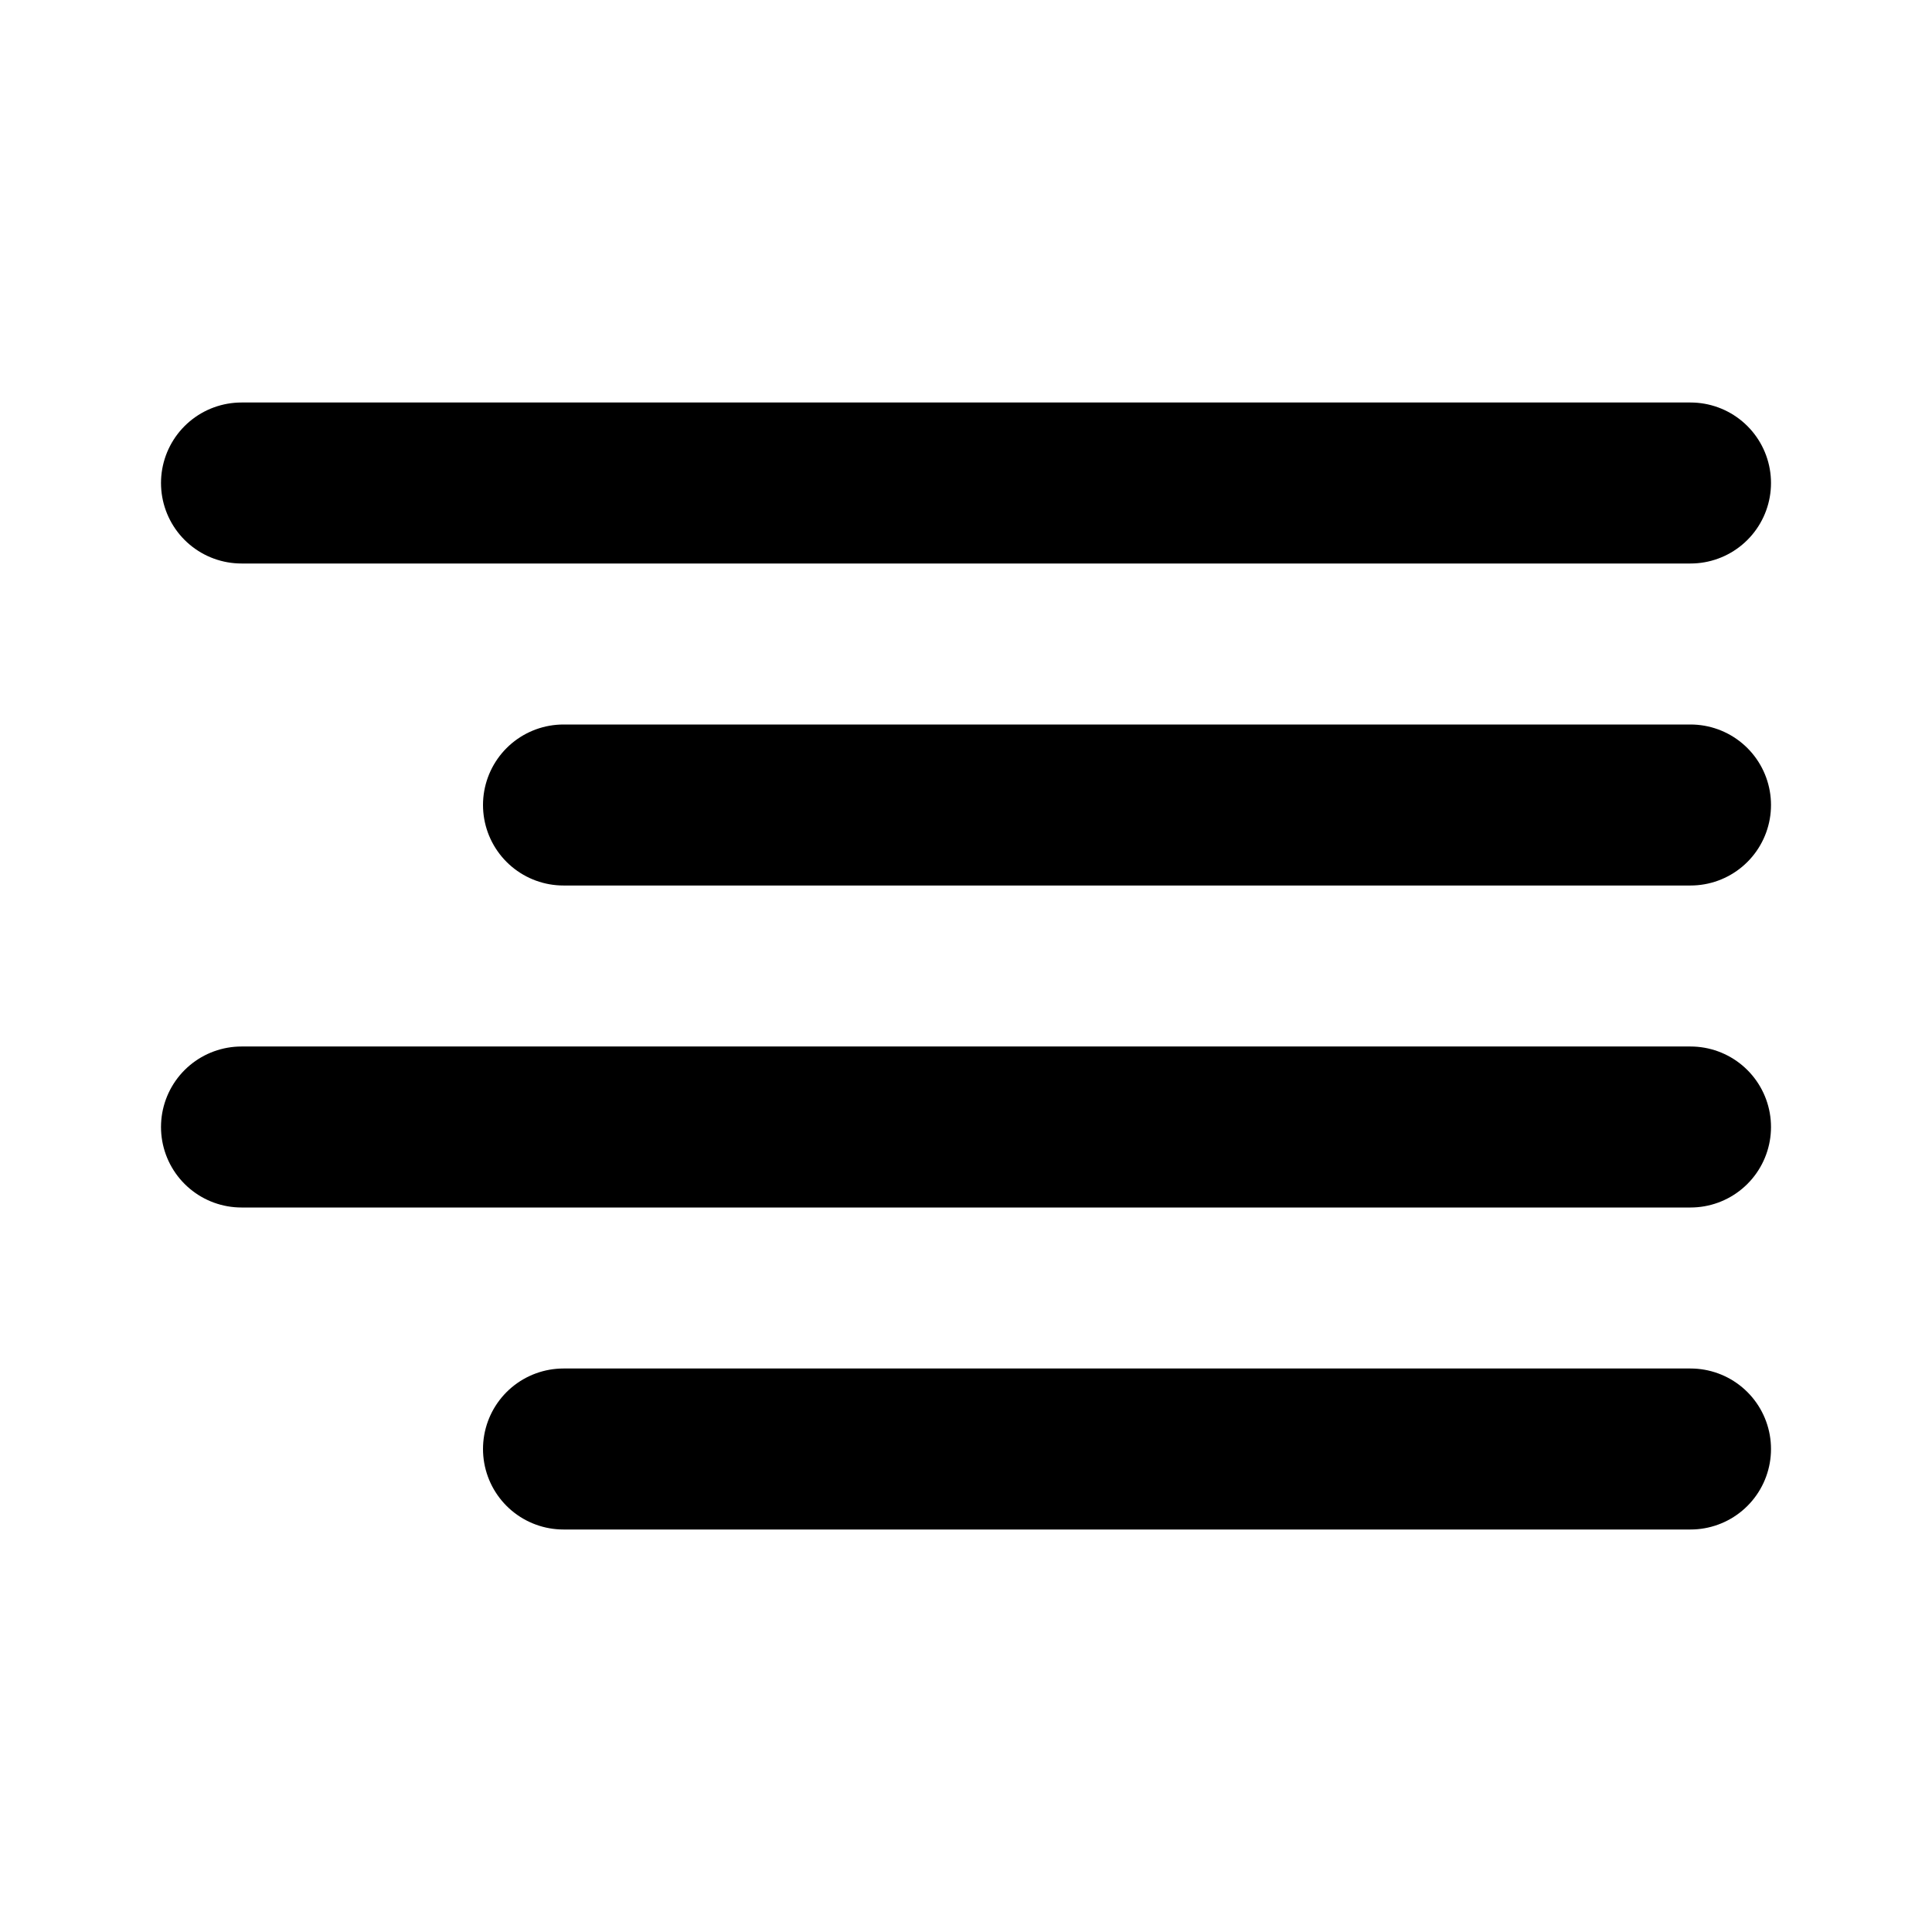
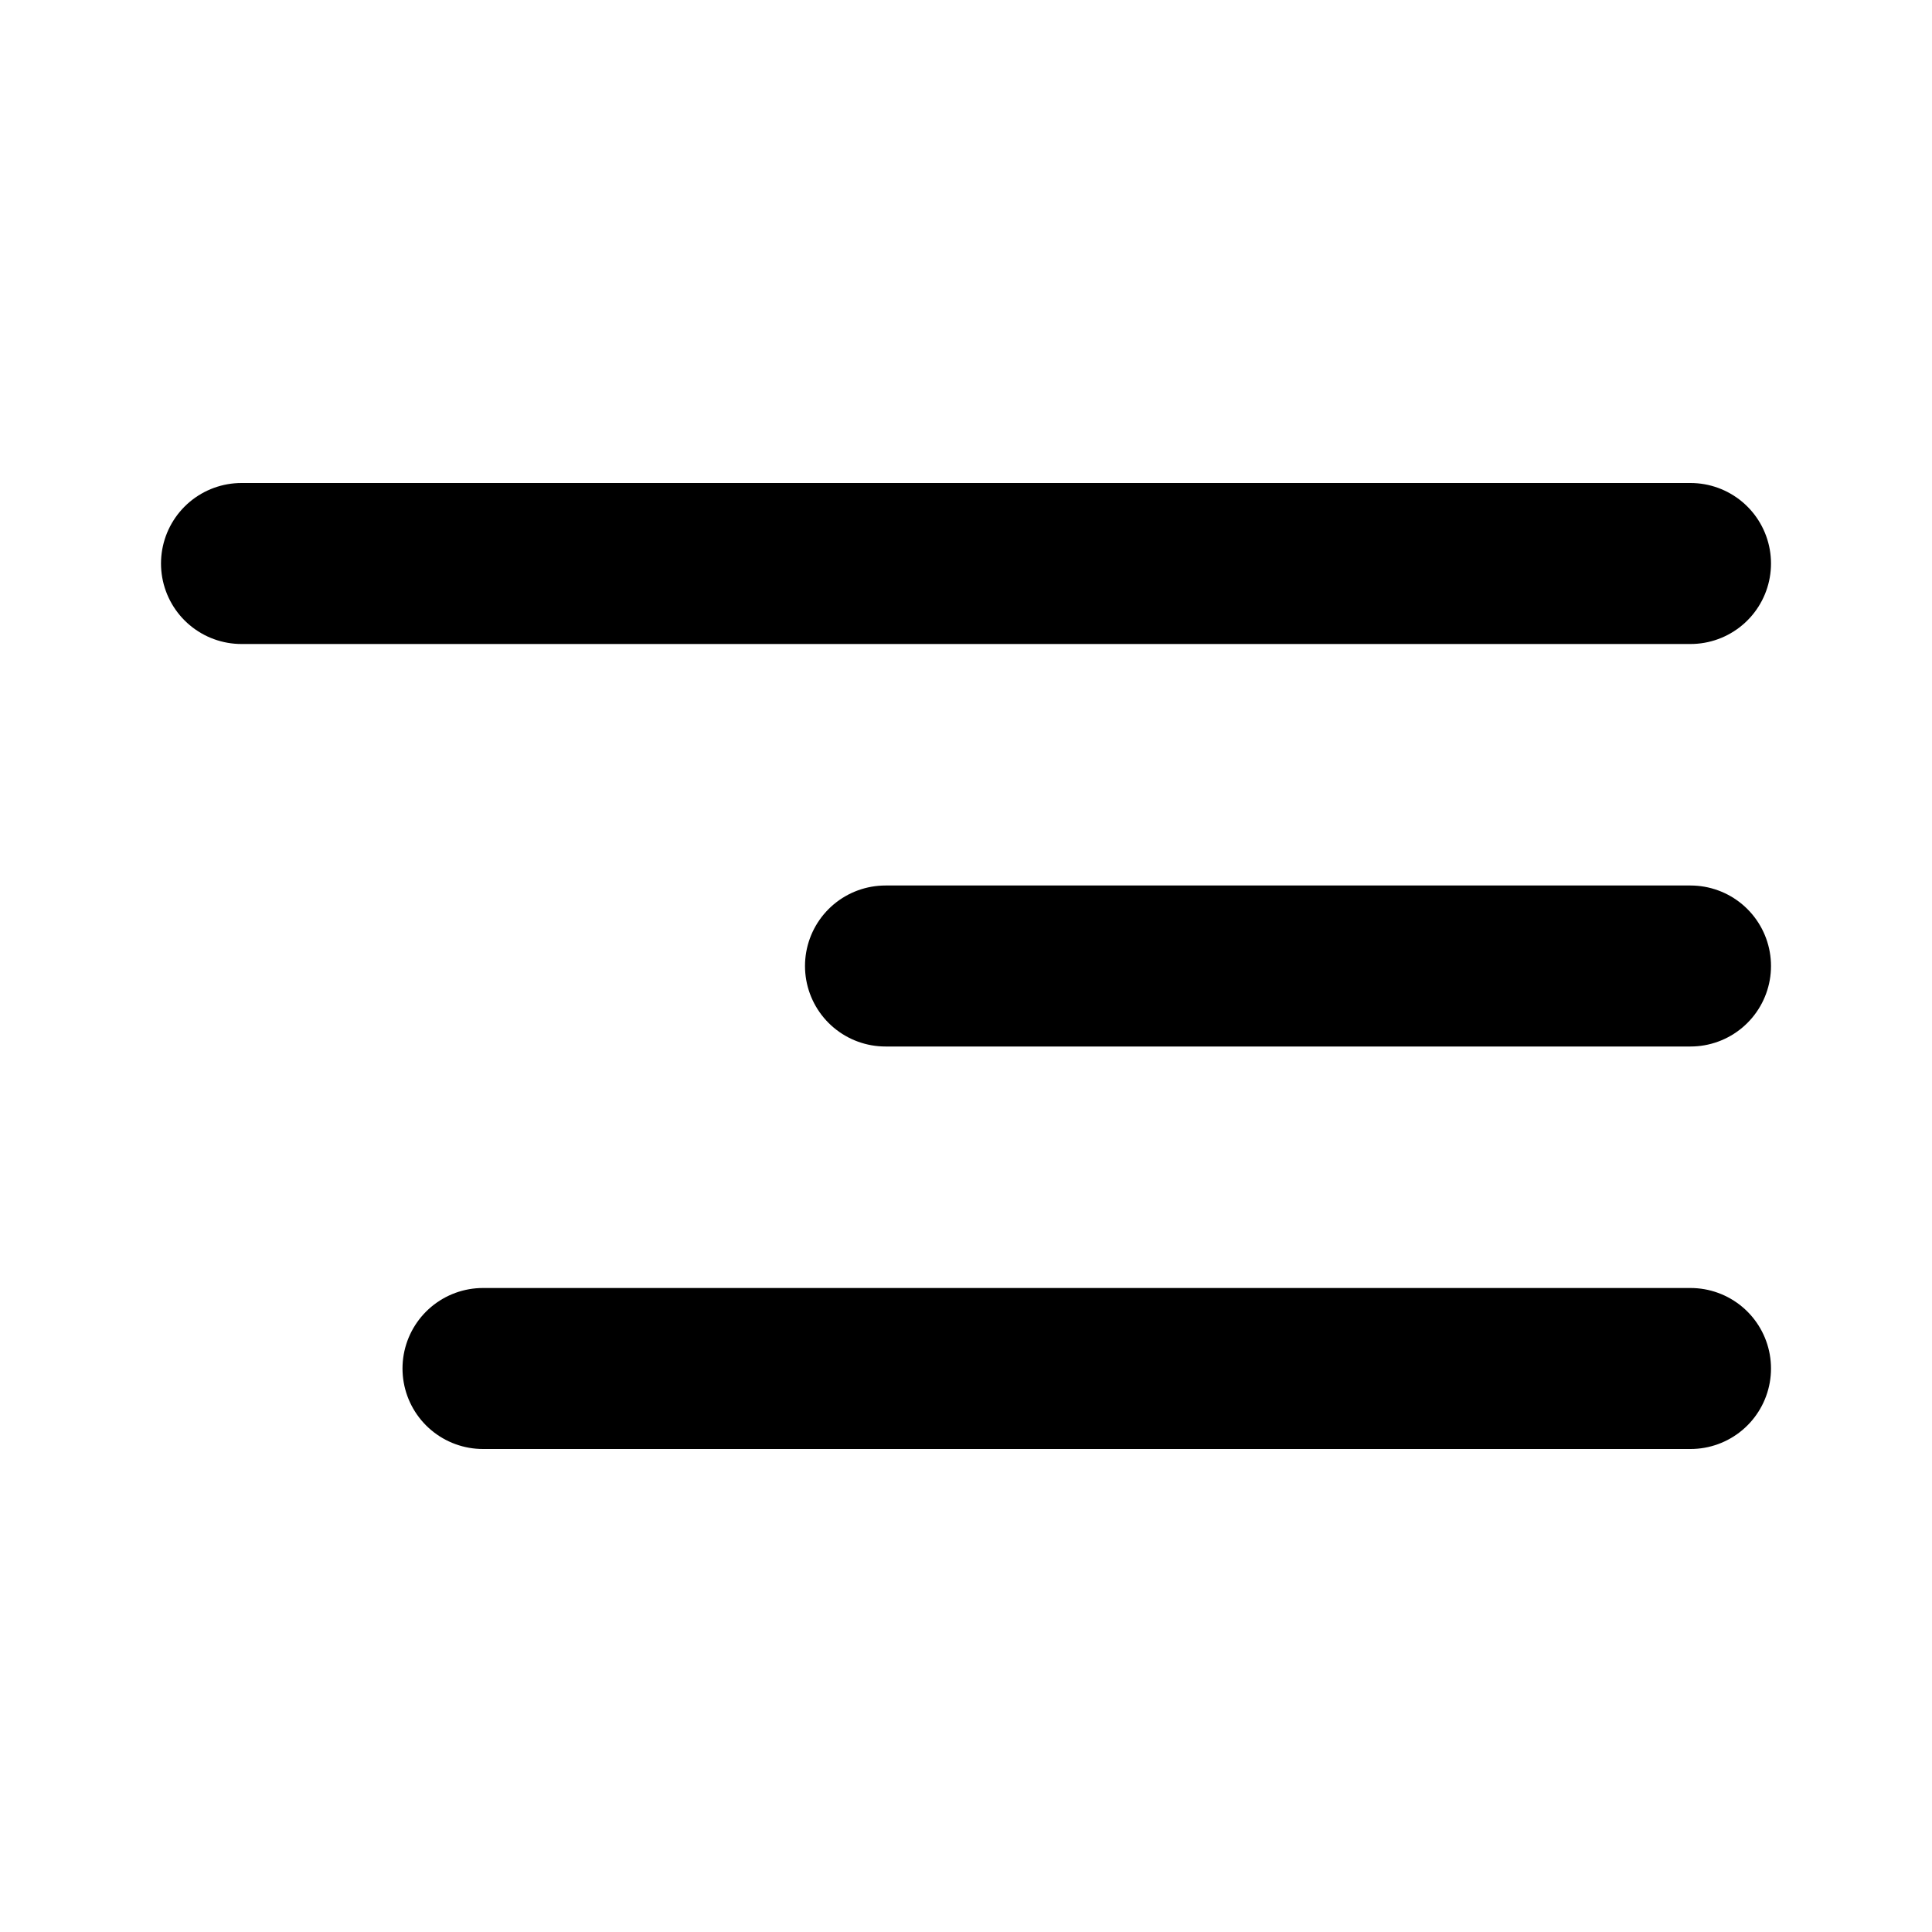
<svg xmlns="http://www.w3.org/2000/svg" width="24" height="24" viewBox="0 0 24 24" fill="none">
  <g class="oi-align-text-right">
-     <path class="oi-line" d="M21 10H7" stroke="black" stroke-width="2" stroke-linecap="round" stroke-linejoin="round" />
-     <path class="oi-line" d="M21 6H3" stroke="black" stroke-width="2" stroke-linecap="round" stroke-linejoin="round" />
-     <path class="oi-line" d="M21 14H3" stroke="black" stroke-width="2" stroke-linecap="round" stroke-linejoin="round" />
-     <path class="oi-line" d="M21 18H7" stroke="black" stroke-width="2" stroke-linecap="round" stroke-linejoin="round" />
+     <path class="oi-line" d="M3 7H21" stroke="black" stroke-width="2" stroke-miterlimit="10" stroke-linecap="round" stroke-linejoin="round" />
+     <path class="oi-line" d="M11 12H21" stroke="black" stroke-width="2" stroke-miterlimit="10" stroke-linecap="round" stroke-linejoin="round" />
+     <path class="oi-line" d="M6 17H21" stroke="black" stroke-width="2" stroke-miterlimit="10" stroke-linecap="round" stroke-linejoin="round" />
  </g>
</svg>
